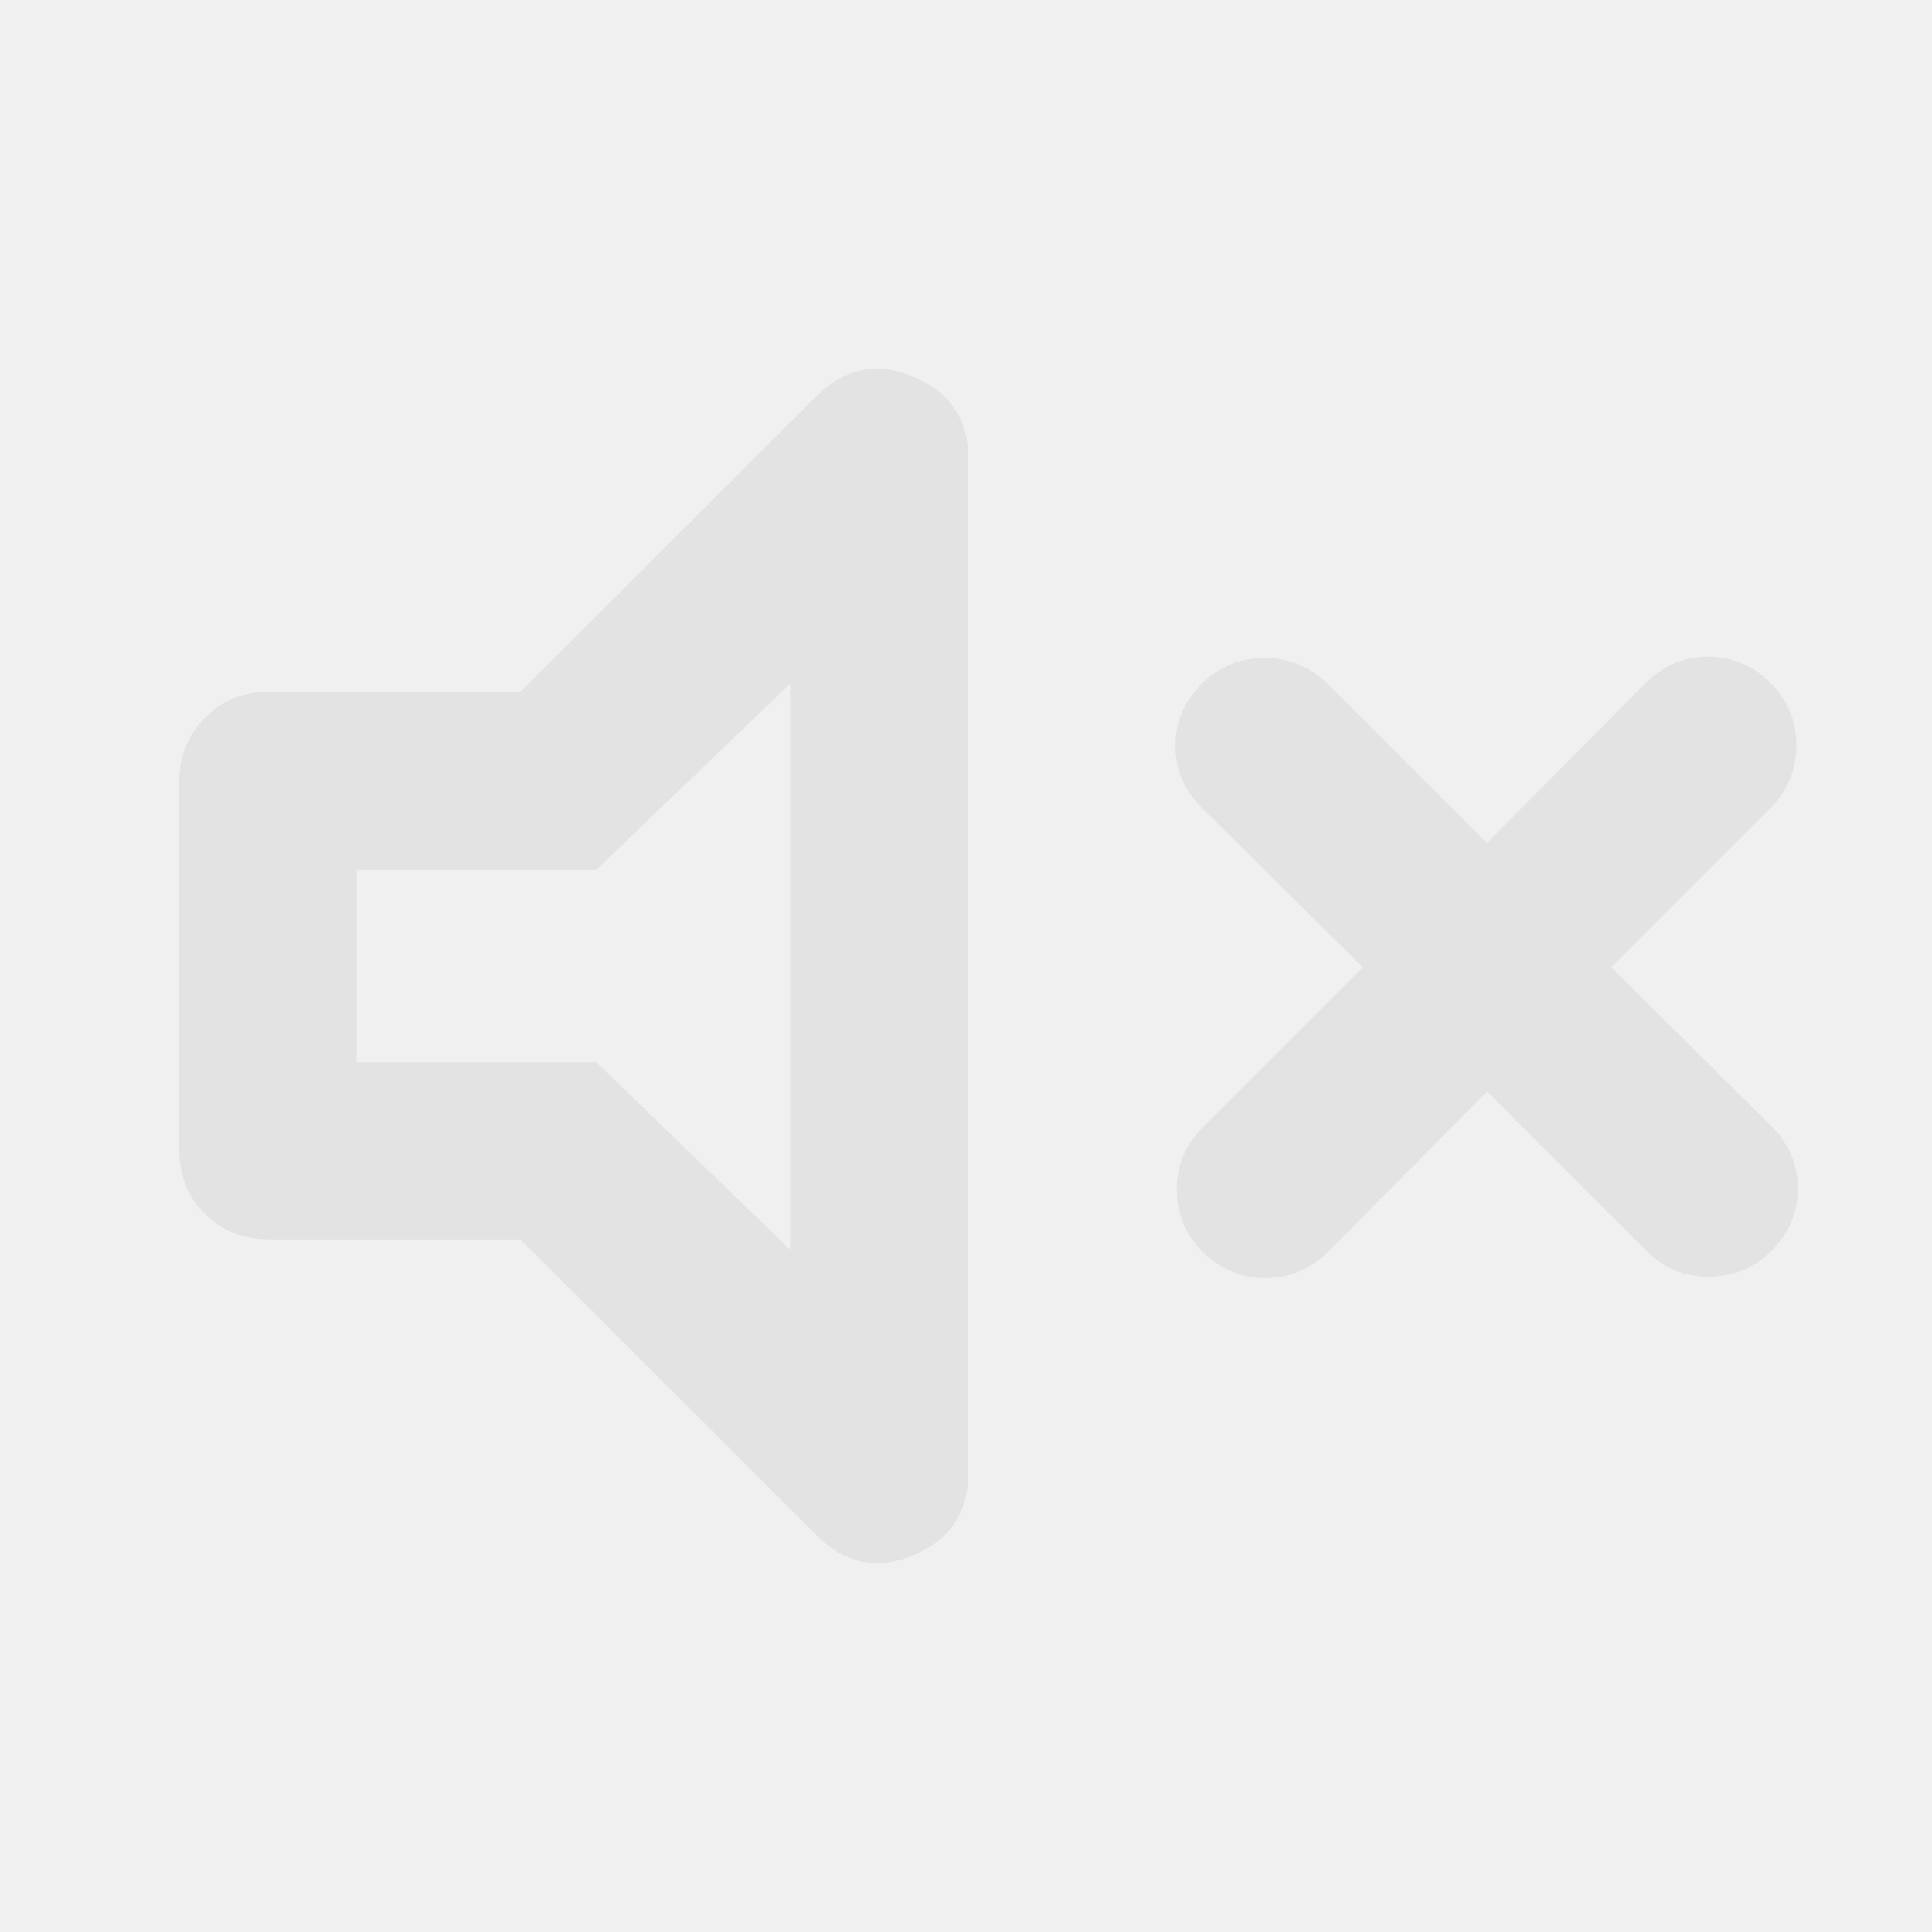
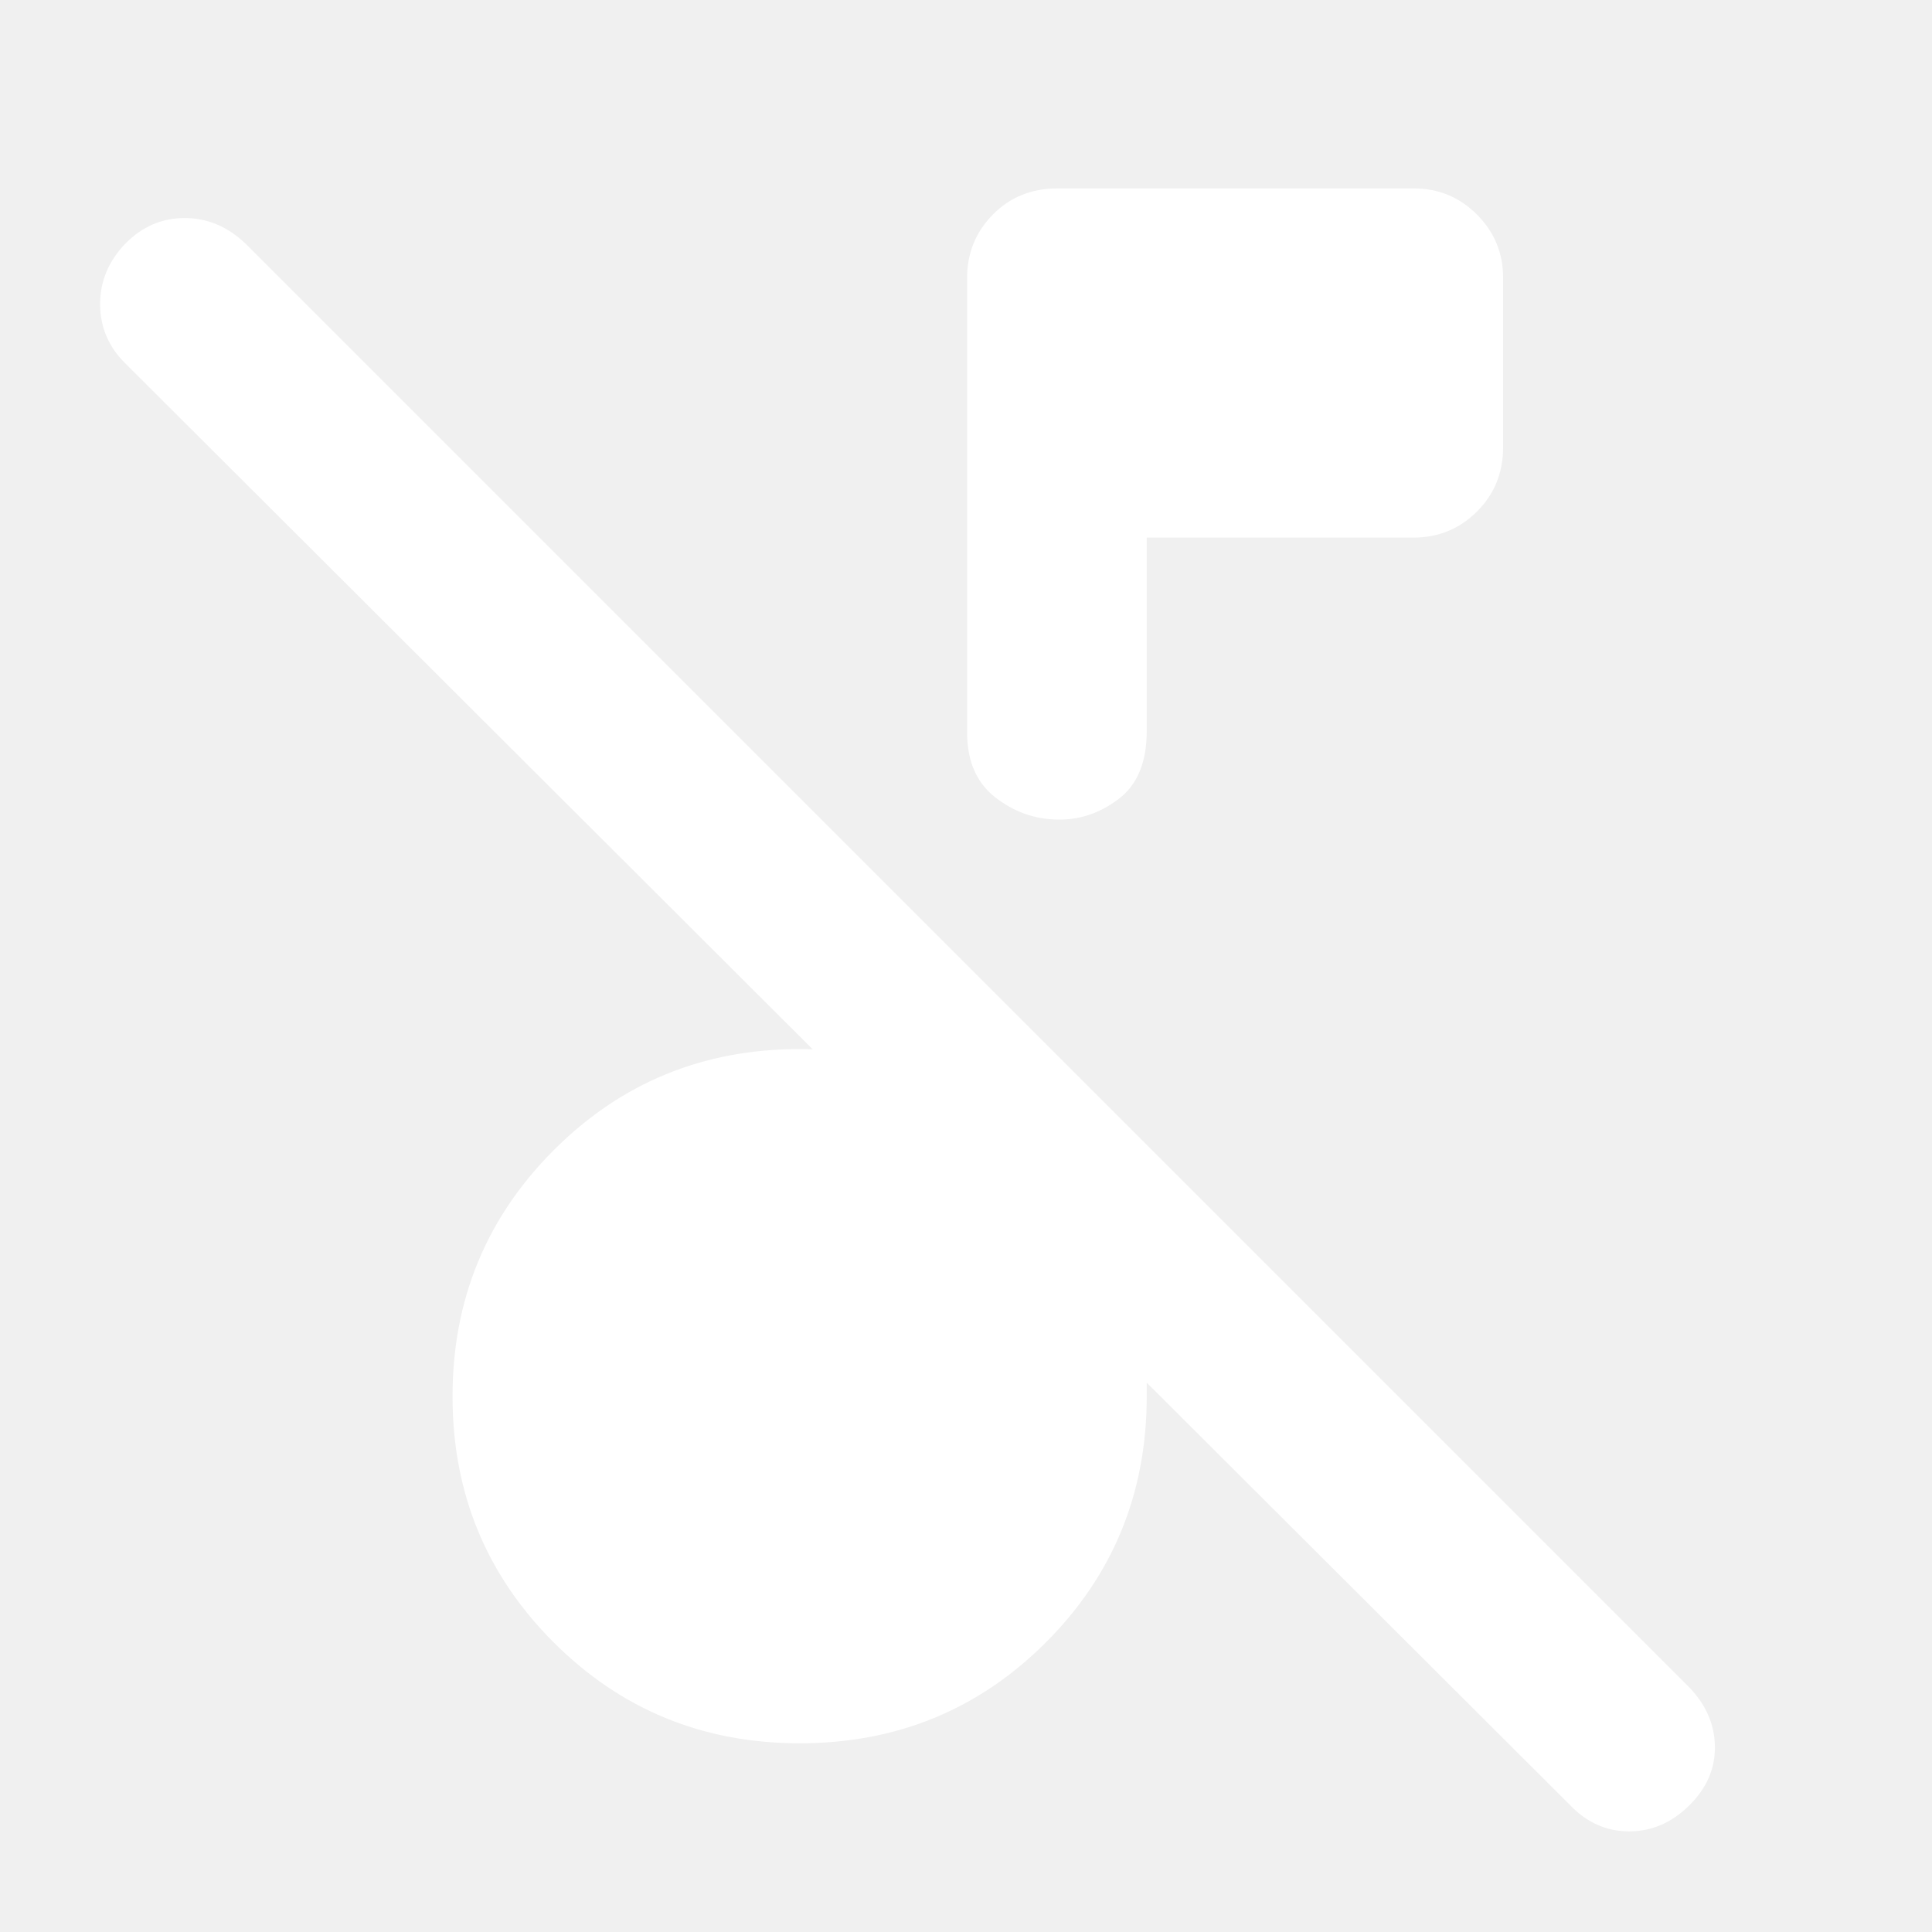
- <svg xmlns="http://www.w3.org/2000/svg" height="40px" viewBox="0 -960 960 960" width="40px" fill="#e3e3e3">
-   <path d="m738.87-417.59-79.13 79.79q-13.25 12.87-31.06 12.87t-30.87-12.87q-13.06-12.87-13.06-31.2T598-400.2l79.13-79.13-79.8-79.13q-13.24-12.87-13.24-30.87t13.06-30.87q13.05-12.87 31.2-12.87 18.14 0 31.39 12.87l79.13 79.13 79.13-79.8q12.87-12.87 30.68-12.87 17.81 0 30.87 12.87 13.06 12.87 13.06 31.2 0 18.34-12.87 31.21l-79.13 79.13 79.8 79.13q12.87 12.87 12.87 30.87t-13.06 30.87q-13.06 12.87-31.2 12.87-18.15 0-31.02-12.87l-79.13-79.13Zm-480.35 73.42H133.17q-18.66 0-31.37-12.71-12.7-12.7-12.7-31.37v-183.5q0-18.67 12.7-31.56 12.71-12.89 31.37-12.89h125.35l147.29-147.11q21.13-20.75 48.23-9.42 27.09 11.32 27.09 40.63v503.83q0 29.68-27.09 41-27.1 11.33-48.23-9.8l-147.29-147.1Zm134.09-276.08-96.47 92.57H177.25v95.36h118.89l96.47 93.23v-281.16ZM292.26-480.67Z" />
+ <svg xmlns="http://www.w3.org/2000/svg" height="40px" viewBox="0 -960 960 960" width="40px" fill="#FFFFFF">
+   <path d="M780.04-63.17 62.33-779.38q-12.5-12.27-12.58-29.35-.08-17.09 12.58-30.26 12.51-12.67 29.4-12.67t30.22 12.67l717.71 717.71q12.27 12.93 12.47 29.19.2 16.25-12.47 28.92Q826.49-50 809.52-50t-29.48-13.17ZM569.81-692.88v96.15q0 23.1-13.92 33.7-13.93 10.6-30.38 10.26-17.03-.17-31-11.06-13.96-10.88-13.96-32.23v-225.87q0-18.45 12.8-31.46 12.81-13 32.16-13h176.92q18.45 0 31.46 13 13 13.01 13 31.46v84.08q0 19.12-13 32.04-13.01 12.93-31.46 12.93H569.81ZM397.33-93.77q-72.06 0-122.27-50.2-50.2-50.21-50.2-122.16 0-71.94 50.2-122.27 50.21-50.32 122.27-50.32 24.98 0 45.82 5.17t37.4 15.63v-61.8l89.26 89.26v124.21q0 72.24-50.12 122.36-50.12 50.12-122.36 50.12Z" />
</svg>
